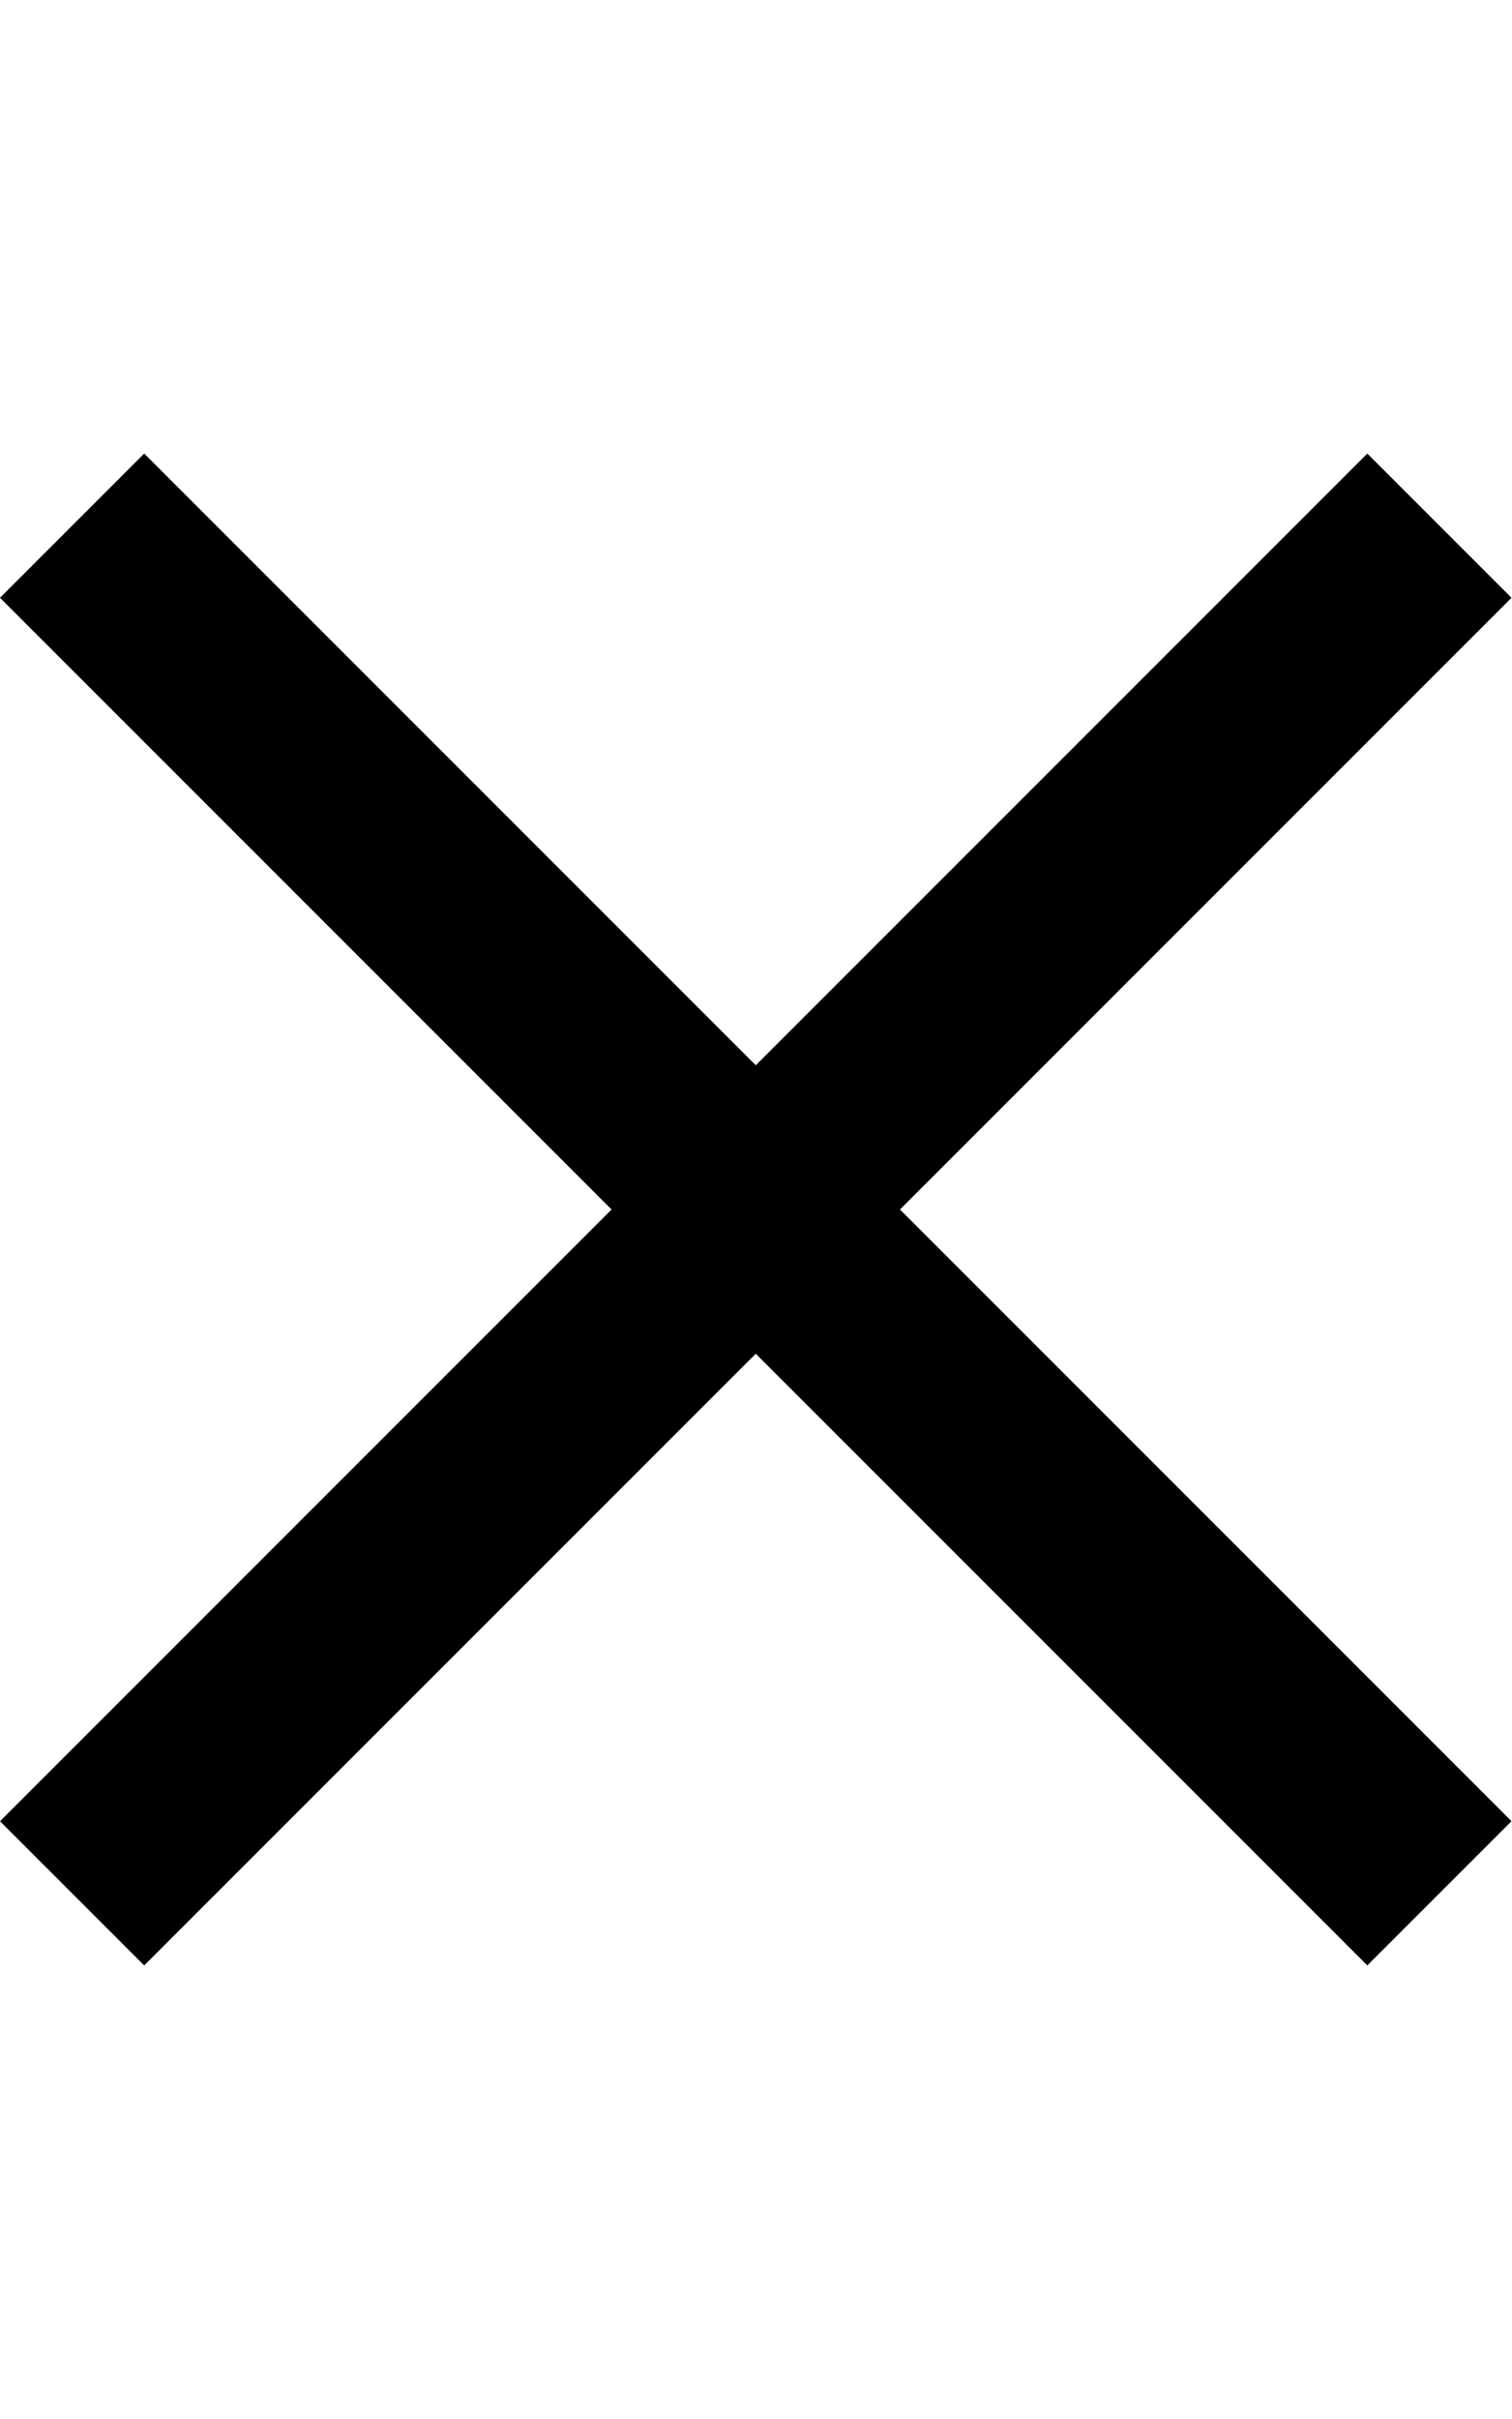
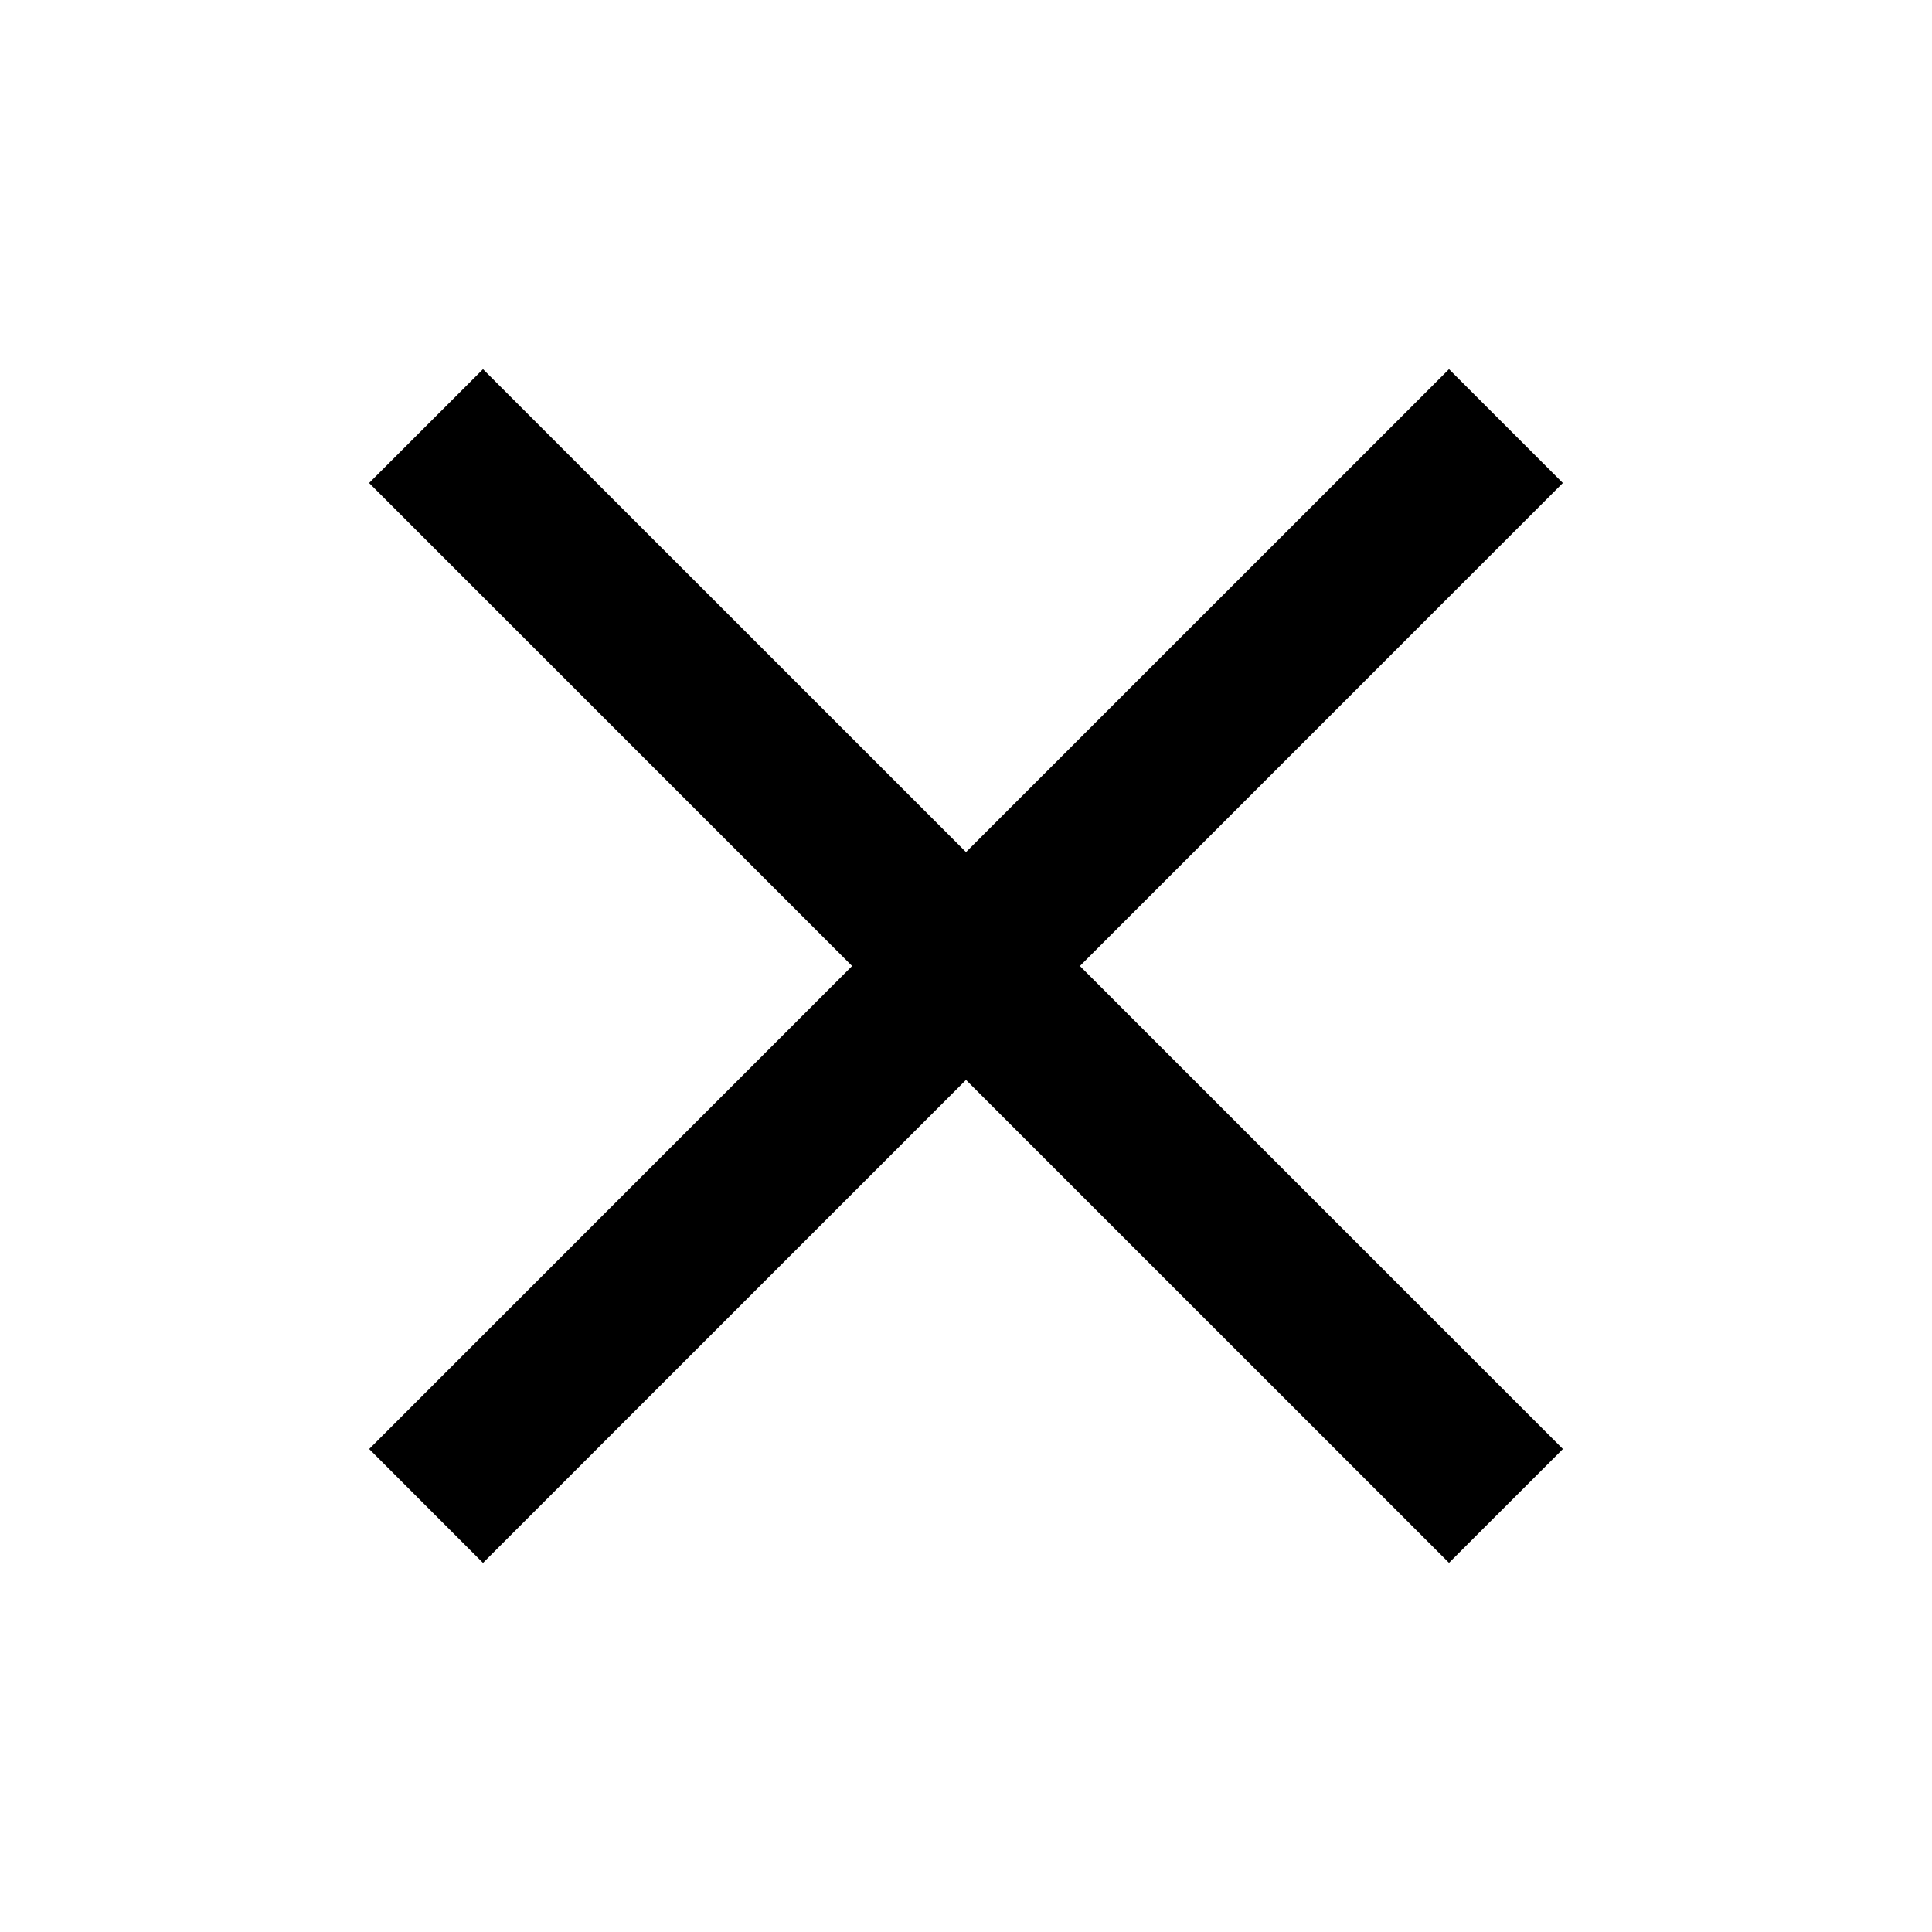
- <svg xmlns="http://www.w3.org/2000/svg" width="10" height="16" viewBox="0 0 10 16">
-   <path d="M9.046 3l.954.954L5.954 8 10 12.046 9.046 13 5 8.954.954 13 0 12.046 4.046 8 0 3.954.954 3 5 7.046z" fill-rule="evenodd" />
+ <svg xmlns="http://www.w3.org/2000/svg" width="24" height="24" viewBox="0 0 24 24">
+   <path d="M18 4.586L19.414 6l-5.999 6 6 6L18 19.414l-6-5.999-6 6L4.586 18l5.999-6-6-6L6 4.586l6 5.999z" fill-rule="evenodd" />
</svg>
